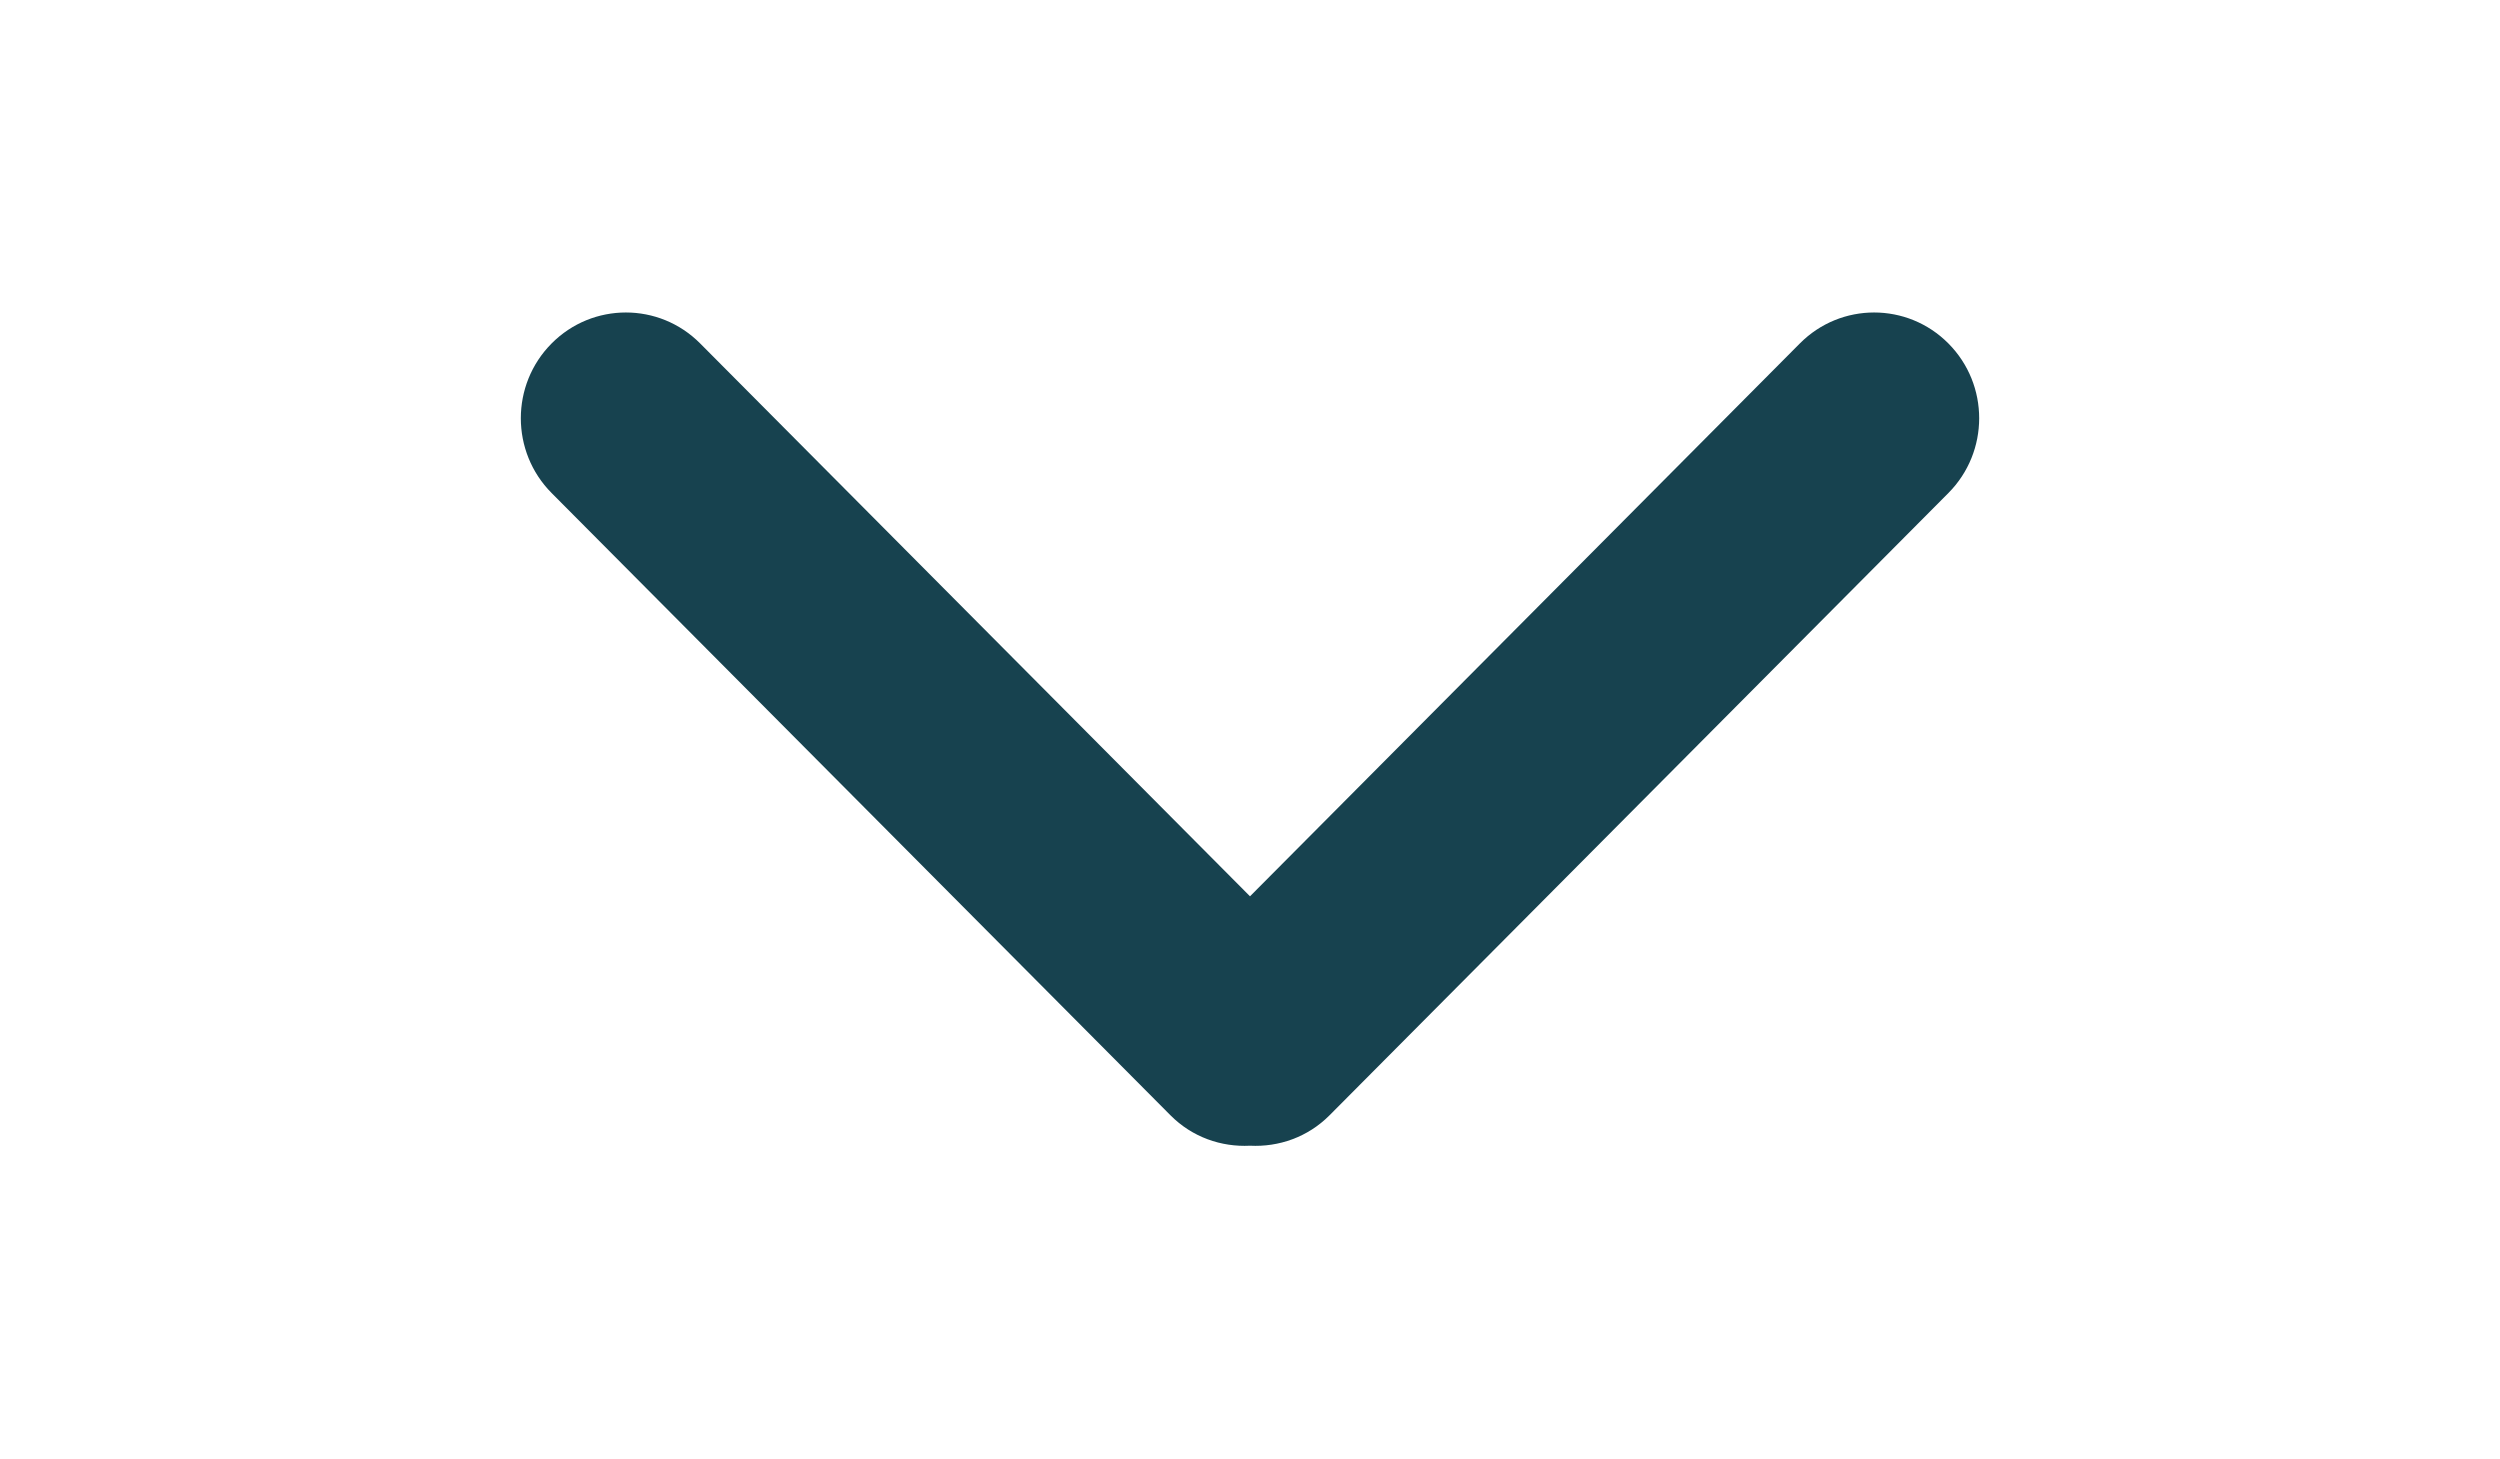
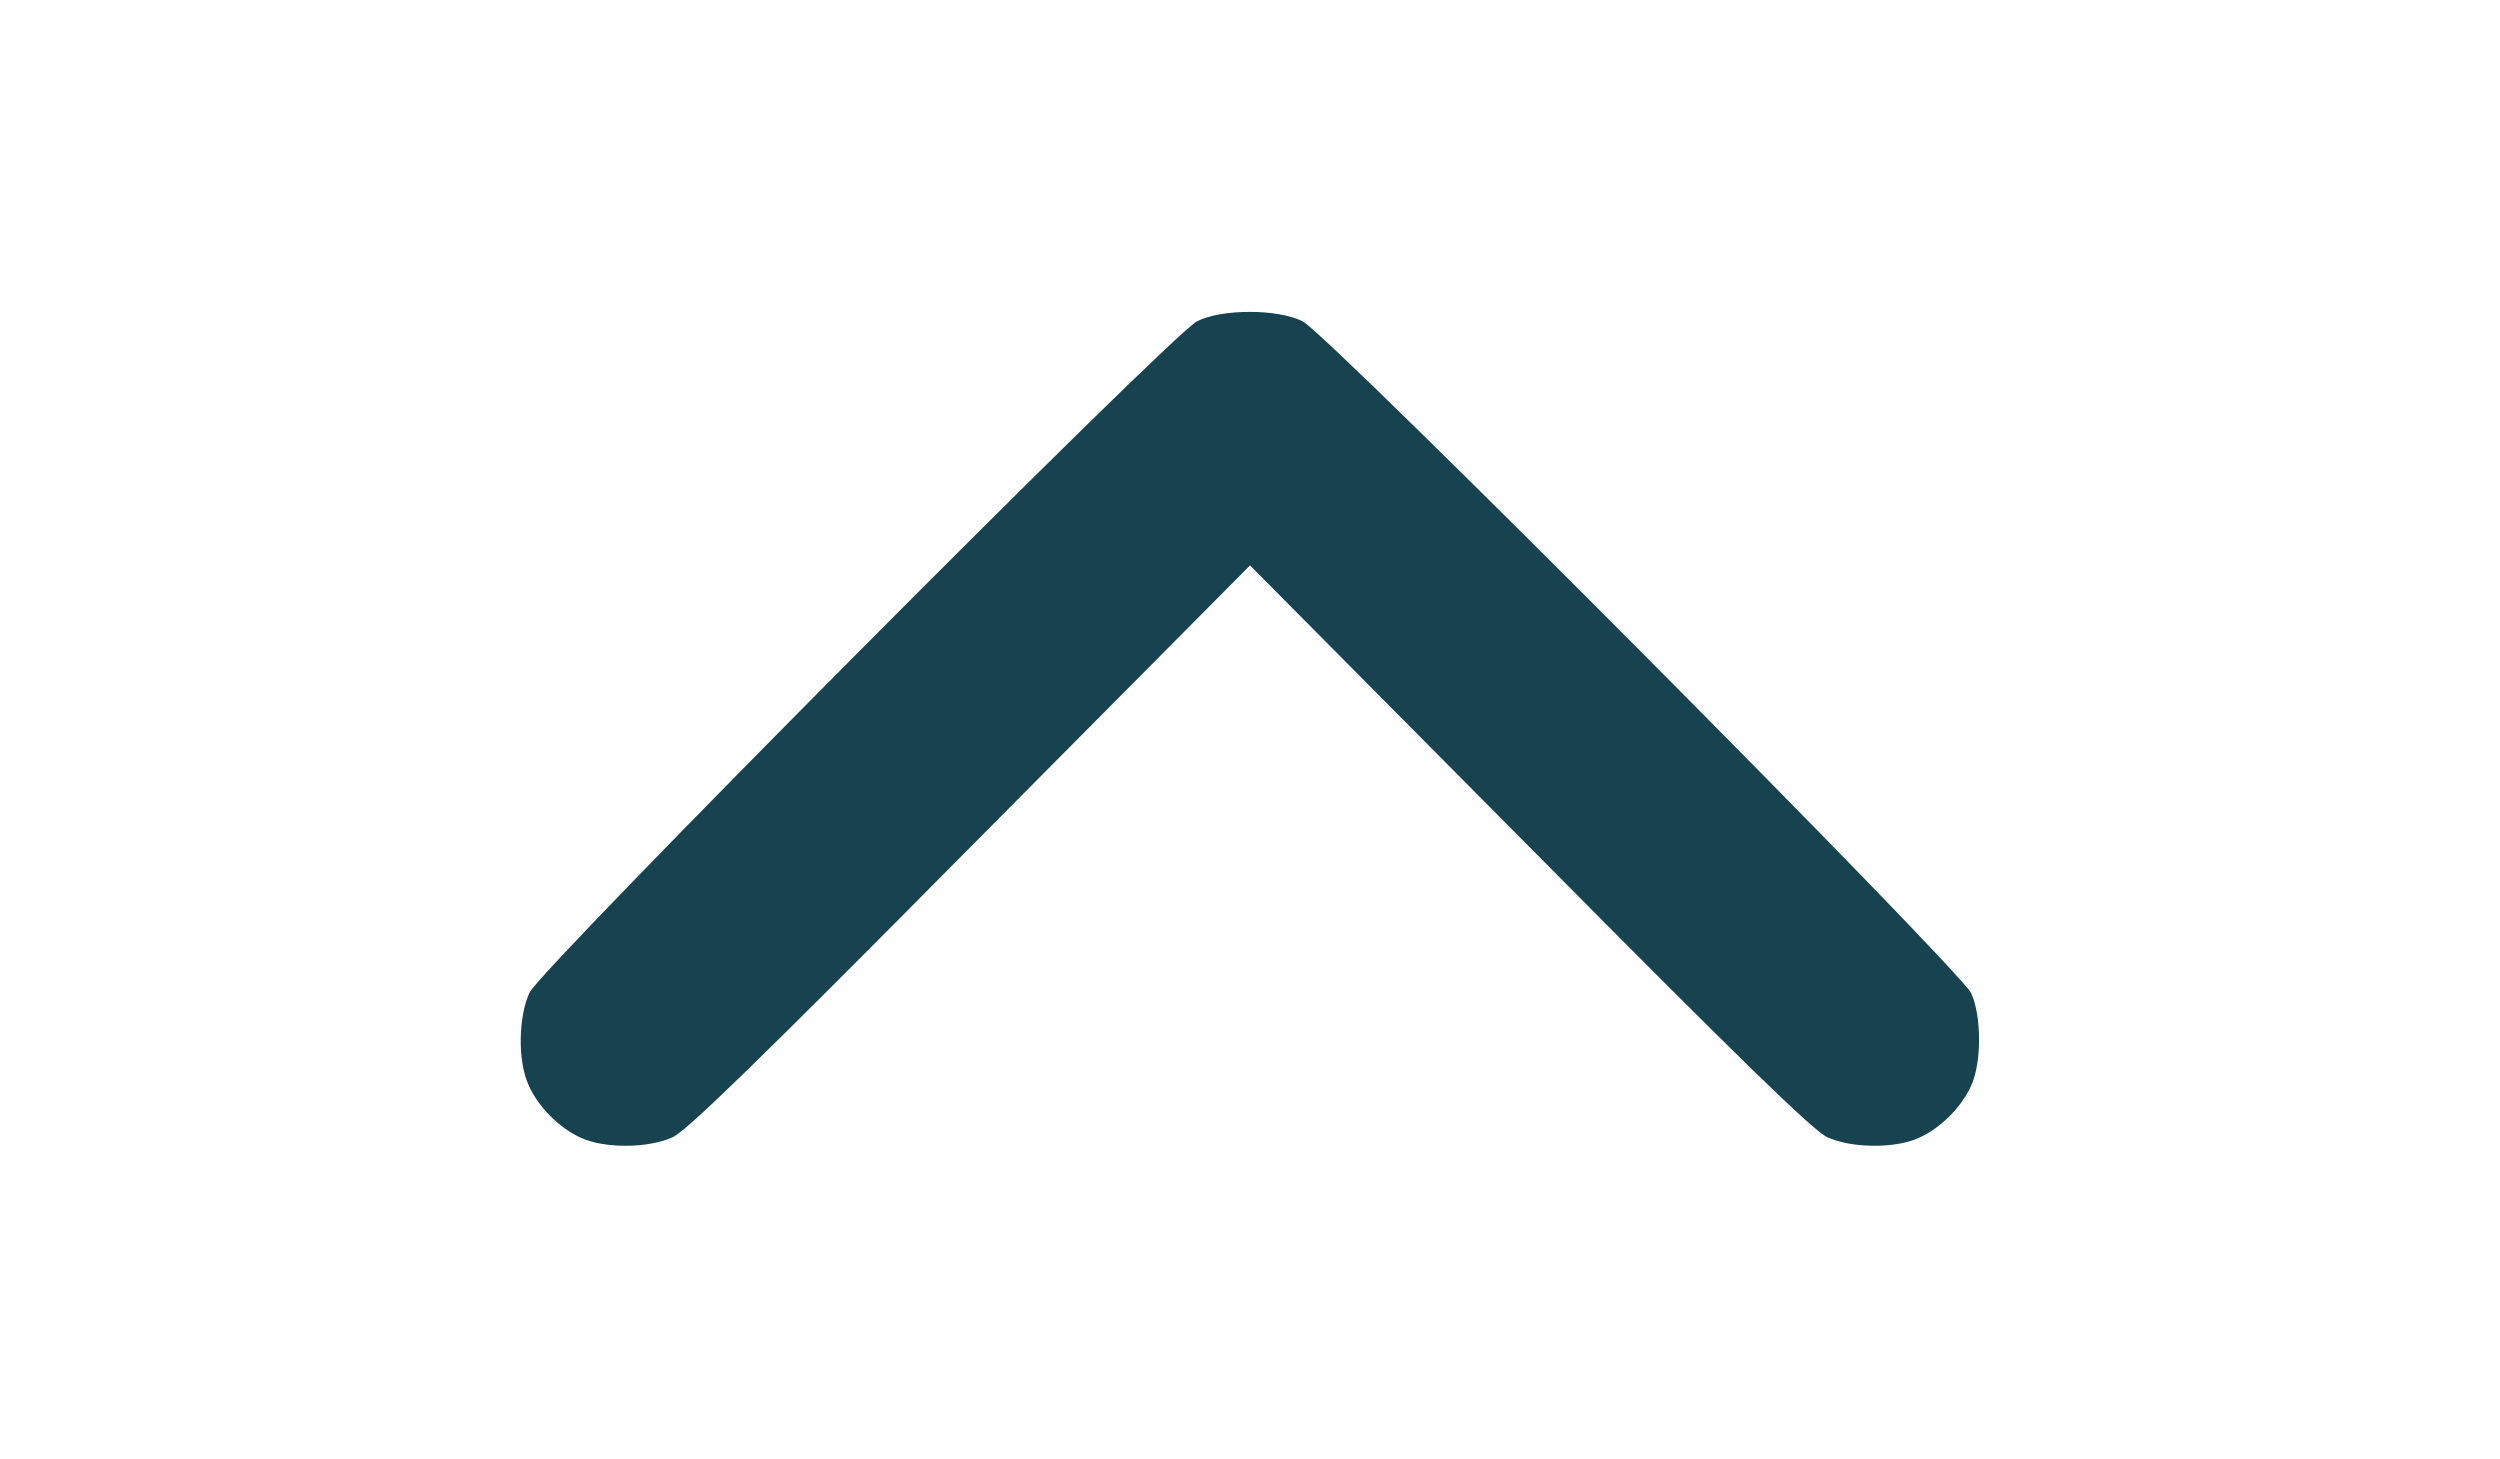
- <svg xmlns="http://www.w3.org/2000/svg" fill="#17424f" version="1.1" id="Capa_1" x="0px" y="0px" width="960px" height="560px" viewBox="0 0 960 560" enable-background="new 0 0 960 560" xml:space="preserve">
-   <g id="Rounded_Rectangle_33_copy_4_1_">
-     <path d="M480,344.181L268.869,131.889c-15.756-15.859-41.3-15.859-57.054,0c-15.754,15.857-15.754,41.57,0,57.431l237.632,238.937   c8.395,8.451,19.562,12.254,30.553,11.698c10.993,0.556,22.159-3.247,30.555-11.698l237.631-238.937   c15.756-15.86,15.756-41.571,0-57.431s-41.299-15.859-57.051,0L480,344.181z" />
+ <svg xmlns="http://www.w3.org/2000/svg" version="1.0" width="600pt" height="350pt" viewBox="0 0 600 350" preserveAspectRatio="xMidYMid meet">
+   <g transform="translate(0,350) scale(0.1,-0.1)" fill="#17424f" stroke="none">
+     <path d="M2873 2729 c-61 -30 -1572 -1550 -1602 -1611 -27 -58 -29 -165 -2 -223 23 -52 74 -103 126 -126 57 -26 162 -25 220 2 34 16 210 187 715 697 l670 675 670 -675 c505 -510 681 -681 715 -697 58 -27 163 -28 220 -2 52 23 103 74 126 126 25 54 25 166 0 221 -26 57 -1545 1584 -1605 1613 -60 30 -194 30 -253 0z" />
  </g>
</svg>
